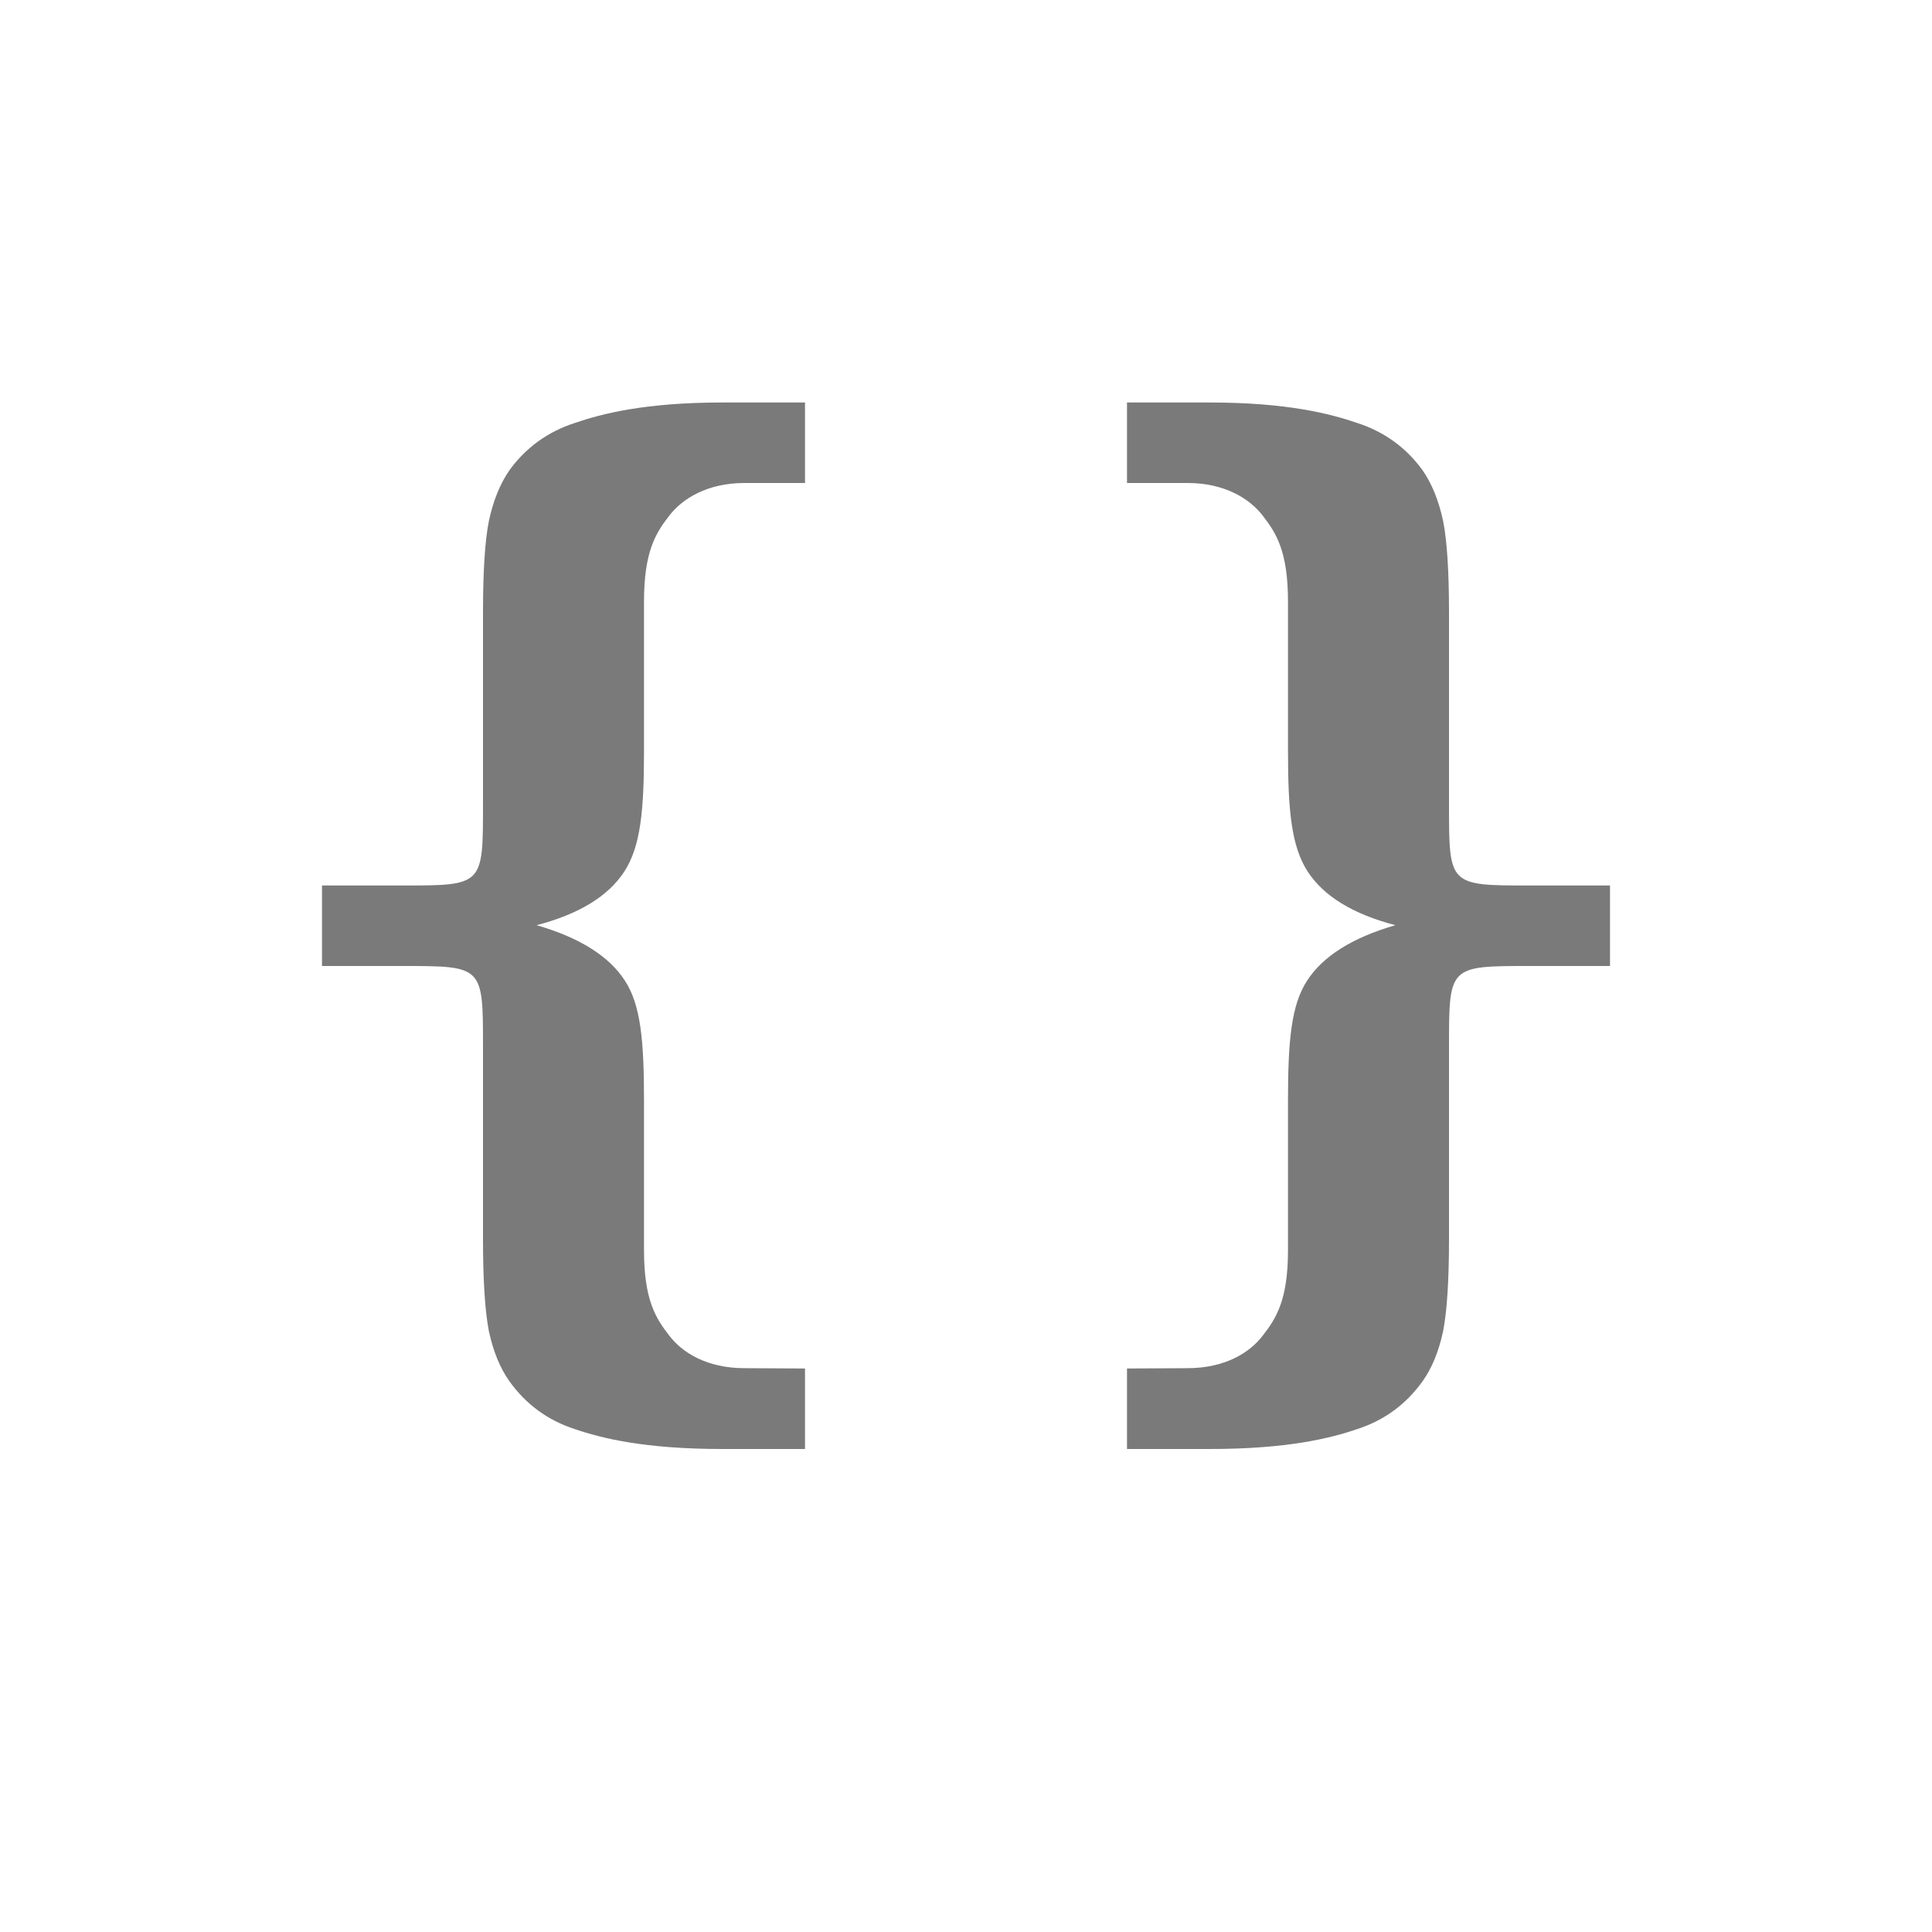
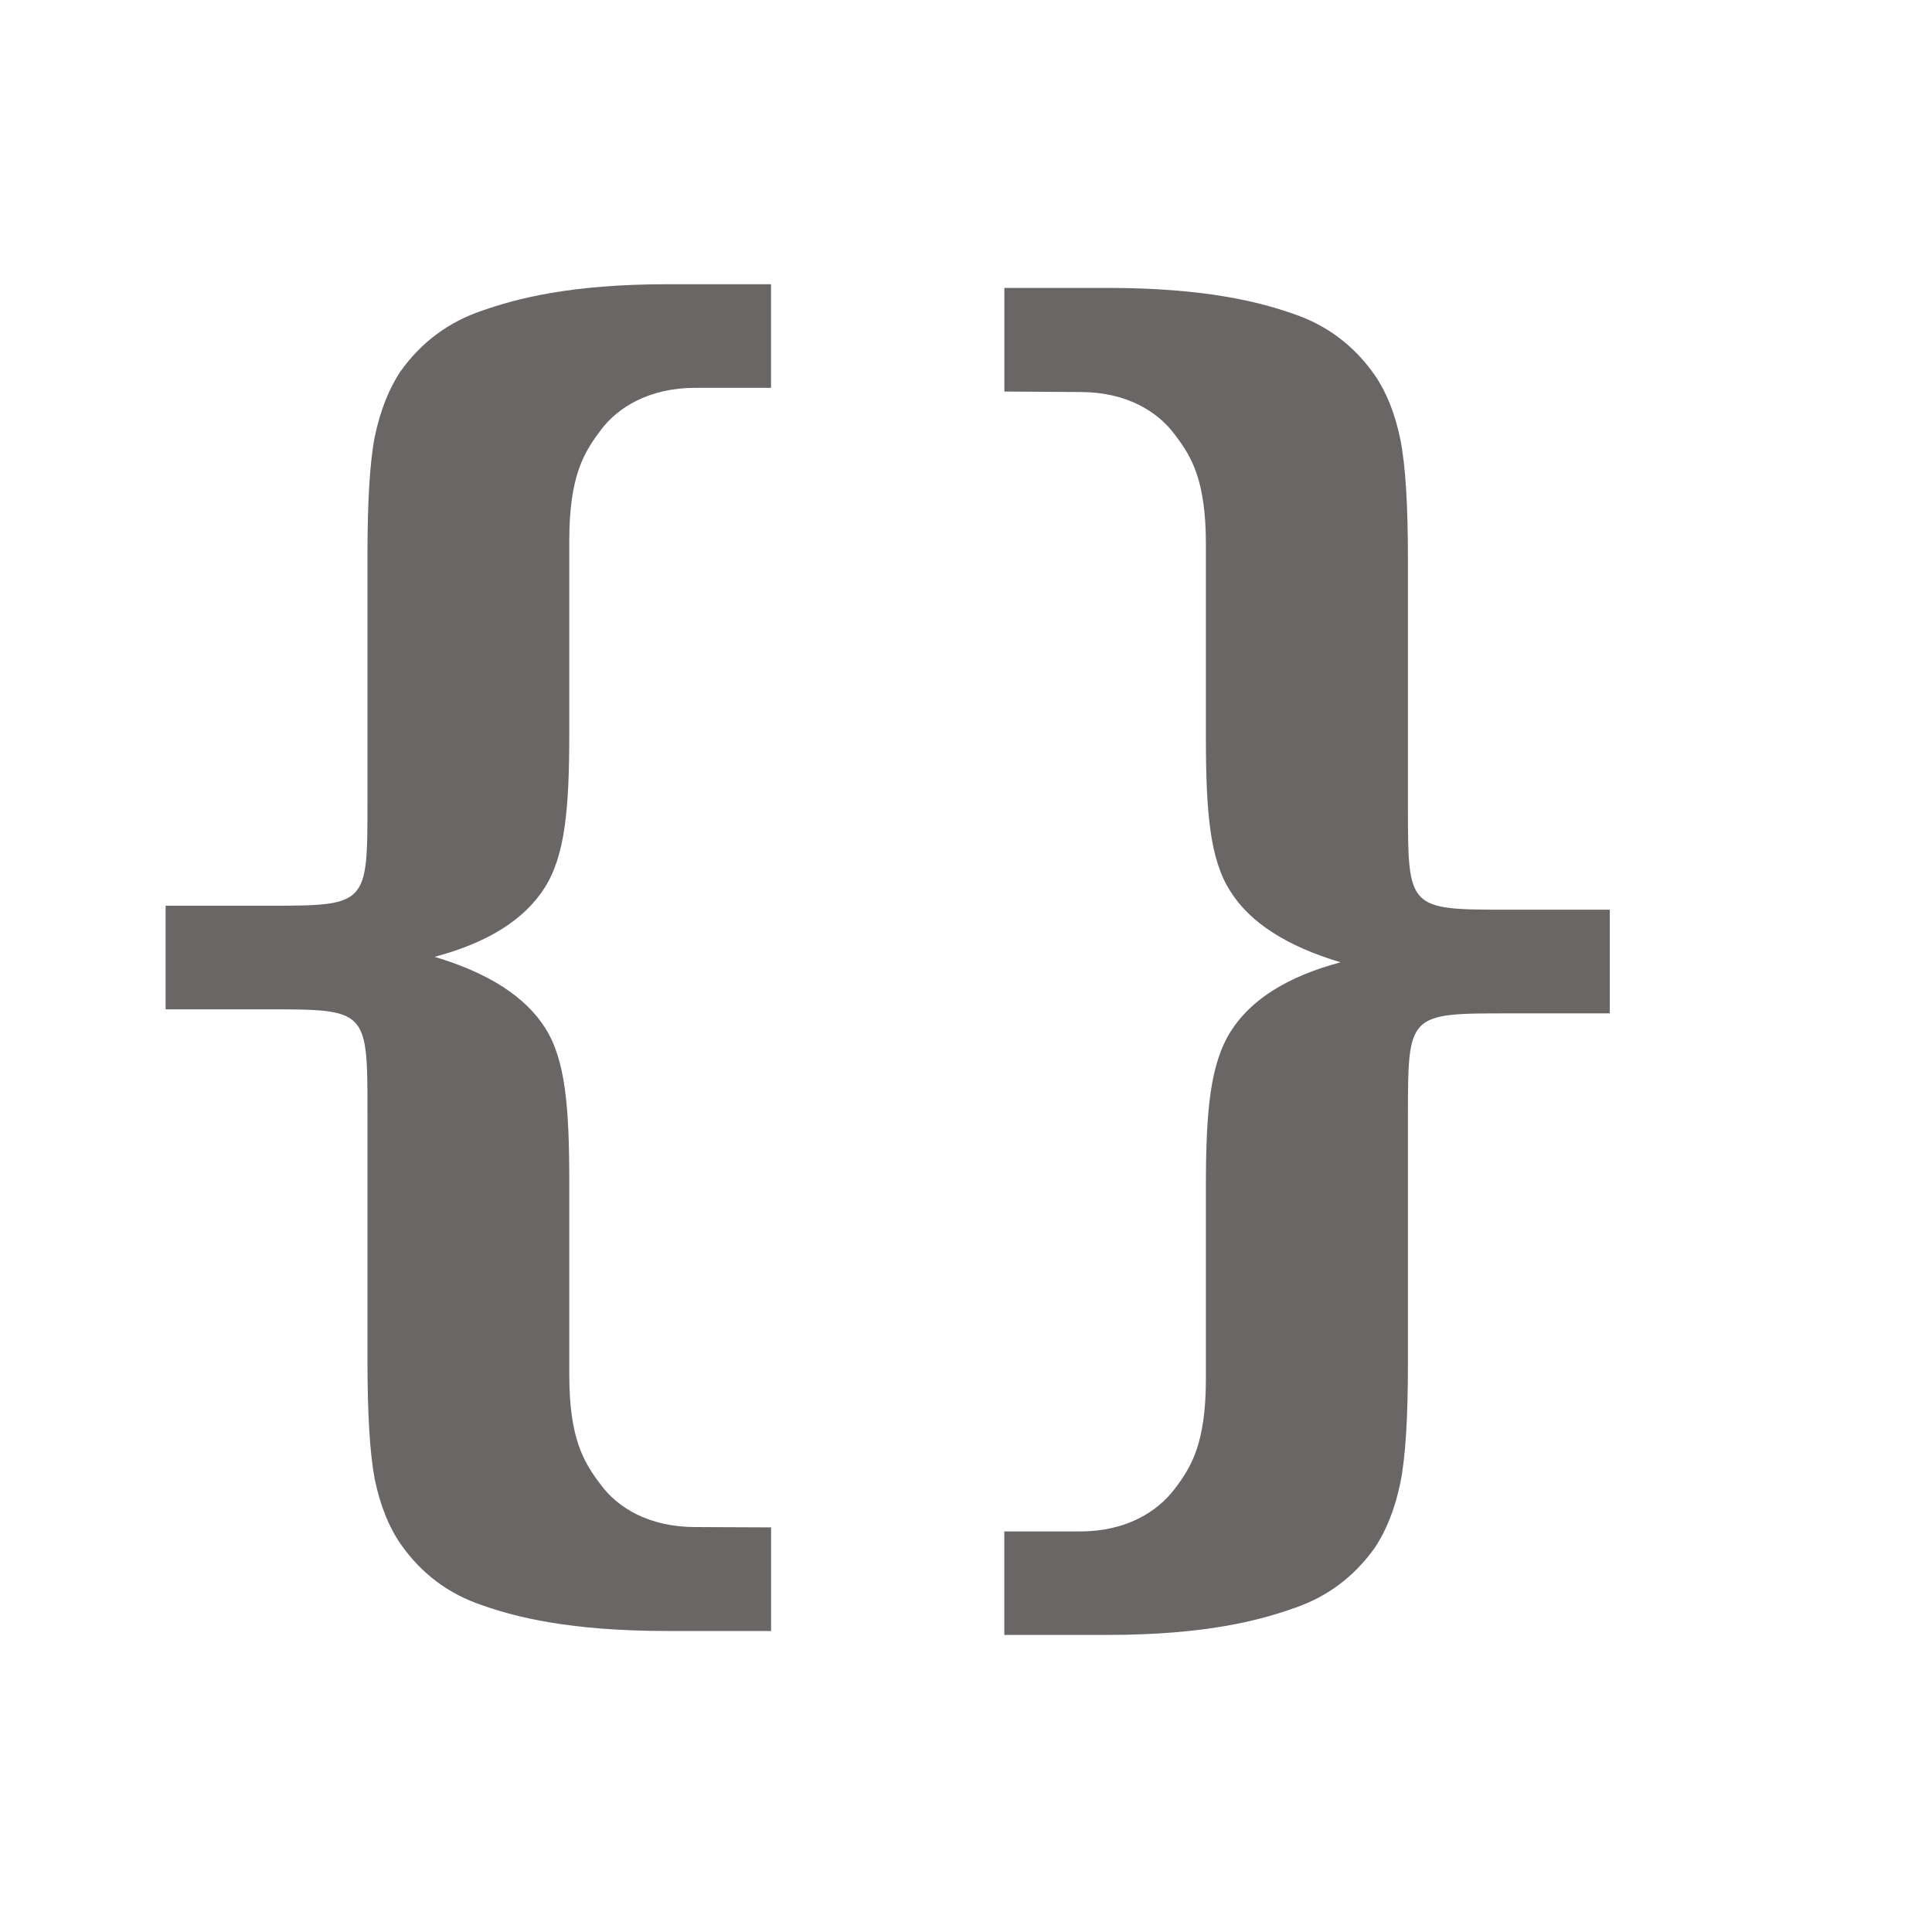
- <svg xmlns="http://www.w3.org/2000/svg" xmlns:xlink="http://www.w3.org/1999/xlink" version="1.1" width="24" height="24" viewBox="0 0 24 24" id="Layer_1" xml:space="preserve">
-   <defs id="defs8" />
-   <g id="code" style="opacity:0.75;fill:#4d4d4d">
-     <path d="m 4,12 v -1 h 1 c 1,0 1,0 1,-1 V 7.614 C 6,7.1 6.024,6.718 6.073,6.472 6.127,6.22 6.212,6.009 6.33,5.839 6.534,5.56 6.803,5.364 7.138,5.255 7.473,5.14 8.01,5 8.973,5 H 10 V 6 H 9.248 C 8.791,6 8.478,6.191 8.312,6.408 8.145,6.623 8,6.853 8,7.476 v 1.857 c 0,0.729 -0.041,1.18 -0.244,1.493 -0.2,0.307 -0.562,0.529 -1.09,0.667 0.535,0.155 0.9,0.385 1.096,0.688 C 7.961,12.484 8,12.938 8,13.665 v 1.862 c 0,0.619 0.145,0.848 0.312,1.062 0.166,0.22 0.479,0.407 0.936,0.407 L 10,17 l 0,0 v 1 H 8.973 C 8.01,18 7.473,17.867 7.138,17.752 6.803,17.643 6.534,17.445 6.33,17.161 6.212,16.996 6.127,16.787 6.073,16.536 6.024,16.283 6,15.9 6,15.387 V 13 C 6,12 6,12 5,12 H 4 z" id="left-bracket" style="fill:#4d4d4d" />
-     <use transform="matrix(-1,0,0,1,24,0)" id="right-bracket" style="fill:#4d4d4d" x="0" y="0" width="24" height="24" xlink:href="#left-bracket" />
+ <svg xmlns="http://www.w3.org/2000/svg" version="1.1" id="Layer_1" x="0px" y="0px" width="35px" height="35px" viewBox="-5.5 -5.5 35 35" enable-background="new -5.5 -5.5 35 35" xml:space="preserve">
+   <g id="code" opacity="0.75">
+     <path id="left-bracket" fill="#383333" d="M-2.5,12.785v-1.877h1.829c1.828,0,1.828,0,1.828-1.875V4.556   c0-0.965,0.042-1.683,0.132-2.144c0.1-0.472,0.255-0.87,0.47-1.189C2.133,0.7,2.625,0.333,3.236,0.127   C3.848-0.088,4.83-0.351,6.591-0.351h1.877v1.877H7.094c-0.835,0-1.407,0.357-1.71,0.766C5.078,2.695,4.813,3.127,4.813,4.296   v3.485c0,1.369-0.075,2.217-0.447,2.803c-0.364,0.573-1.028,0.994-1.992,1.25c0.979,0.293,1.646,0.724,2.004,1.291   c0.364,0.572,0.435,1.423,0.435,2.786v3.496c0,1.161,0.266,1.59,0.571,1.99c0.304,0.416,0.875,0.767,1.71,0.767l1.375,0.006l0,0   v1.877H6.591c-1.761,0-2.743-0.25-3.355-0.466c-0.611-0.205-1.104-0.574-1.477-1.108c-0.215-0.309-0.371-0.701-0.47-1.174   c-0.09-0.472-0.132-1.19-0.132-2.156V14.66c0-1.875,0-1.875-1.828-1.875H-2.5z" />
+     <g id="right-bracket" transform="matrix(-1,0,0,1,24,0)">
+       <path id="left-bracket_1_" fill="#383333" d="M0.337,10.98v1.878h1.83c1.827,0,1.827,0,1.827,1.875v4.478    c0,0.963,0.043,1.682,0.136,2.145c0.097,0.471,0.253,0.868,0.467,1.187c0.375,0.524,0.864,0.891,1.478,1.096    c0.61,0.216,1.595,0.479,3.353,0.479h1.878v-1.875H9.928c-0.832,0-1.399-0.36-1.707-0.769c-0.307-0.401-0.567-0.833-0.567-2.003    v-3.485c0-1.369-0.079-2.215-0.451-2.803c-0.363-0.574-1.025-0.993-1.988-1.25c0.976-0.292,1.643-0.72,1.999-1.292    c0.366-0.57,0.44-1.419,0.44-2.784V4.36c0-1.162,0.261-1.593,0.567-1.991c0.308-0.416,0.875-0.767,1.707-0.767l1.377-0.009l0,0    v-1.877H9.427c-1.758,0-2.742,0.254-3.353,0.468C5.461,0.39,4.972,0.759,4.597,1.293c-0.214,0.31-0.37,0.698-0.467,1.174    C4.037,2.939,3.994,3.658,3.994,4.623v4.48c0,1.877,0,1.877-1.827,1.877H0.337z" />
+     </g>
  </g>
</svg>
